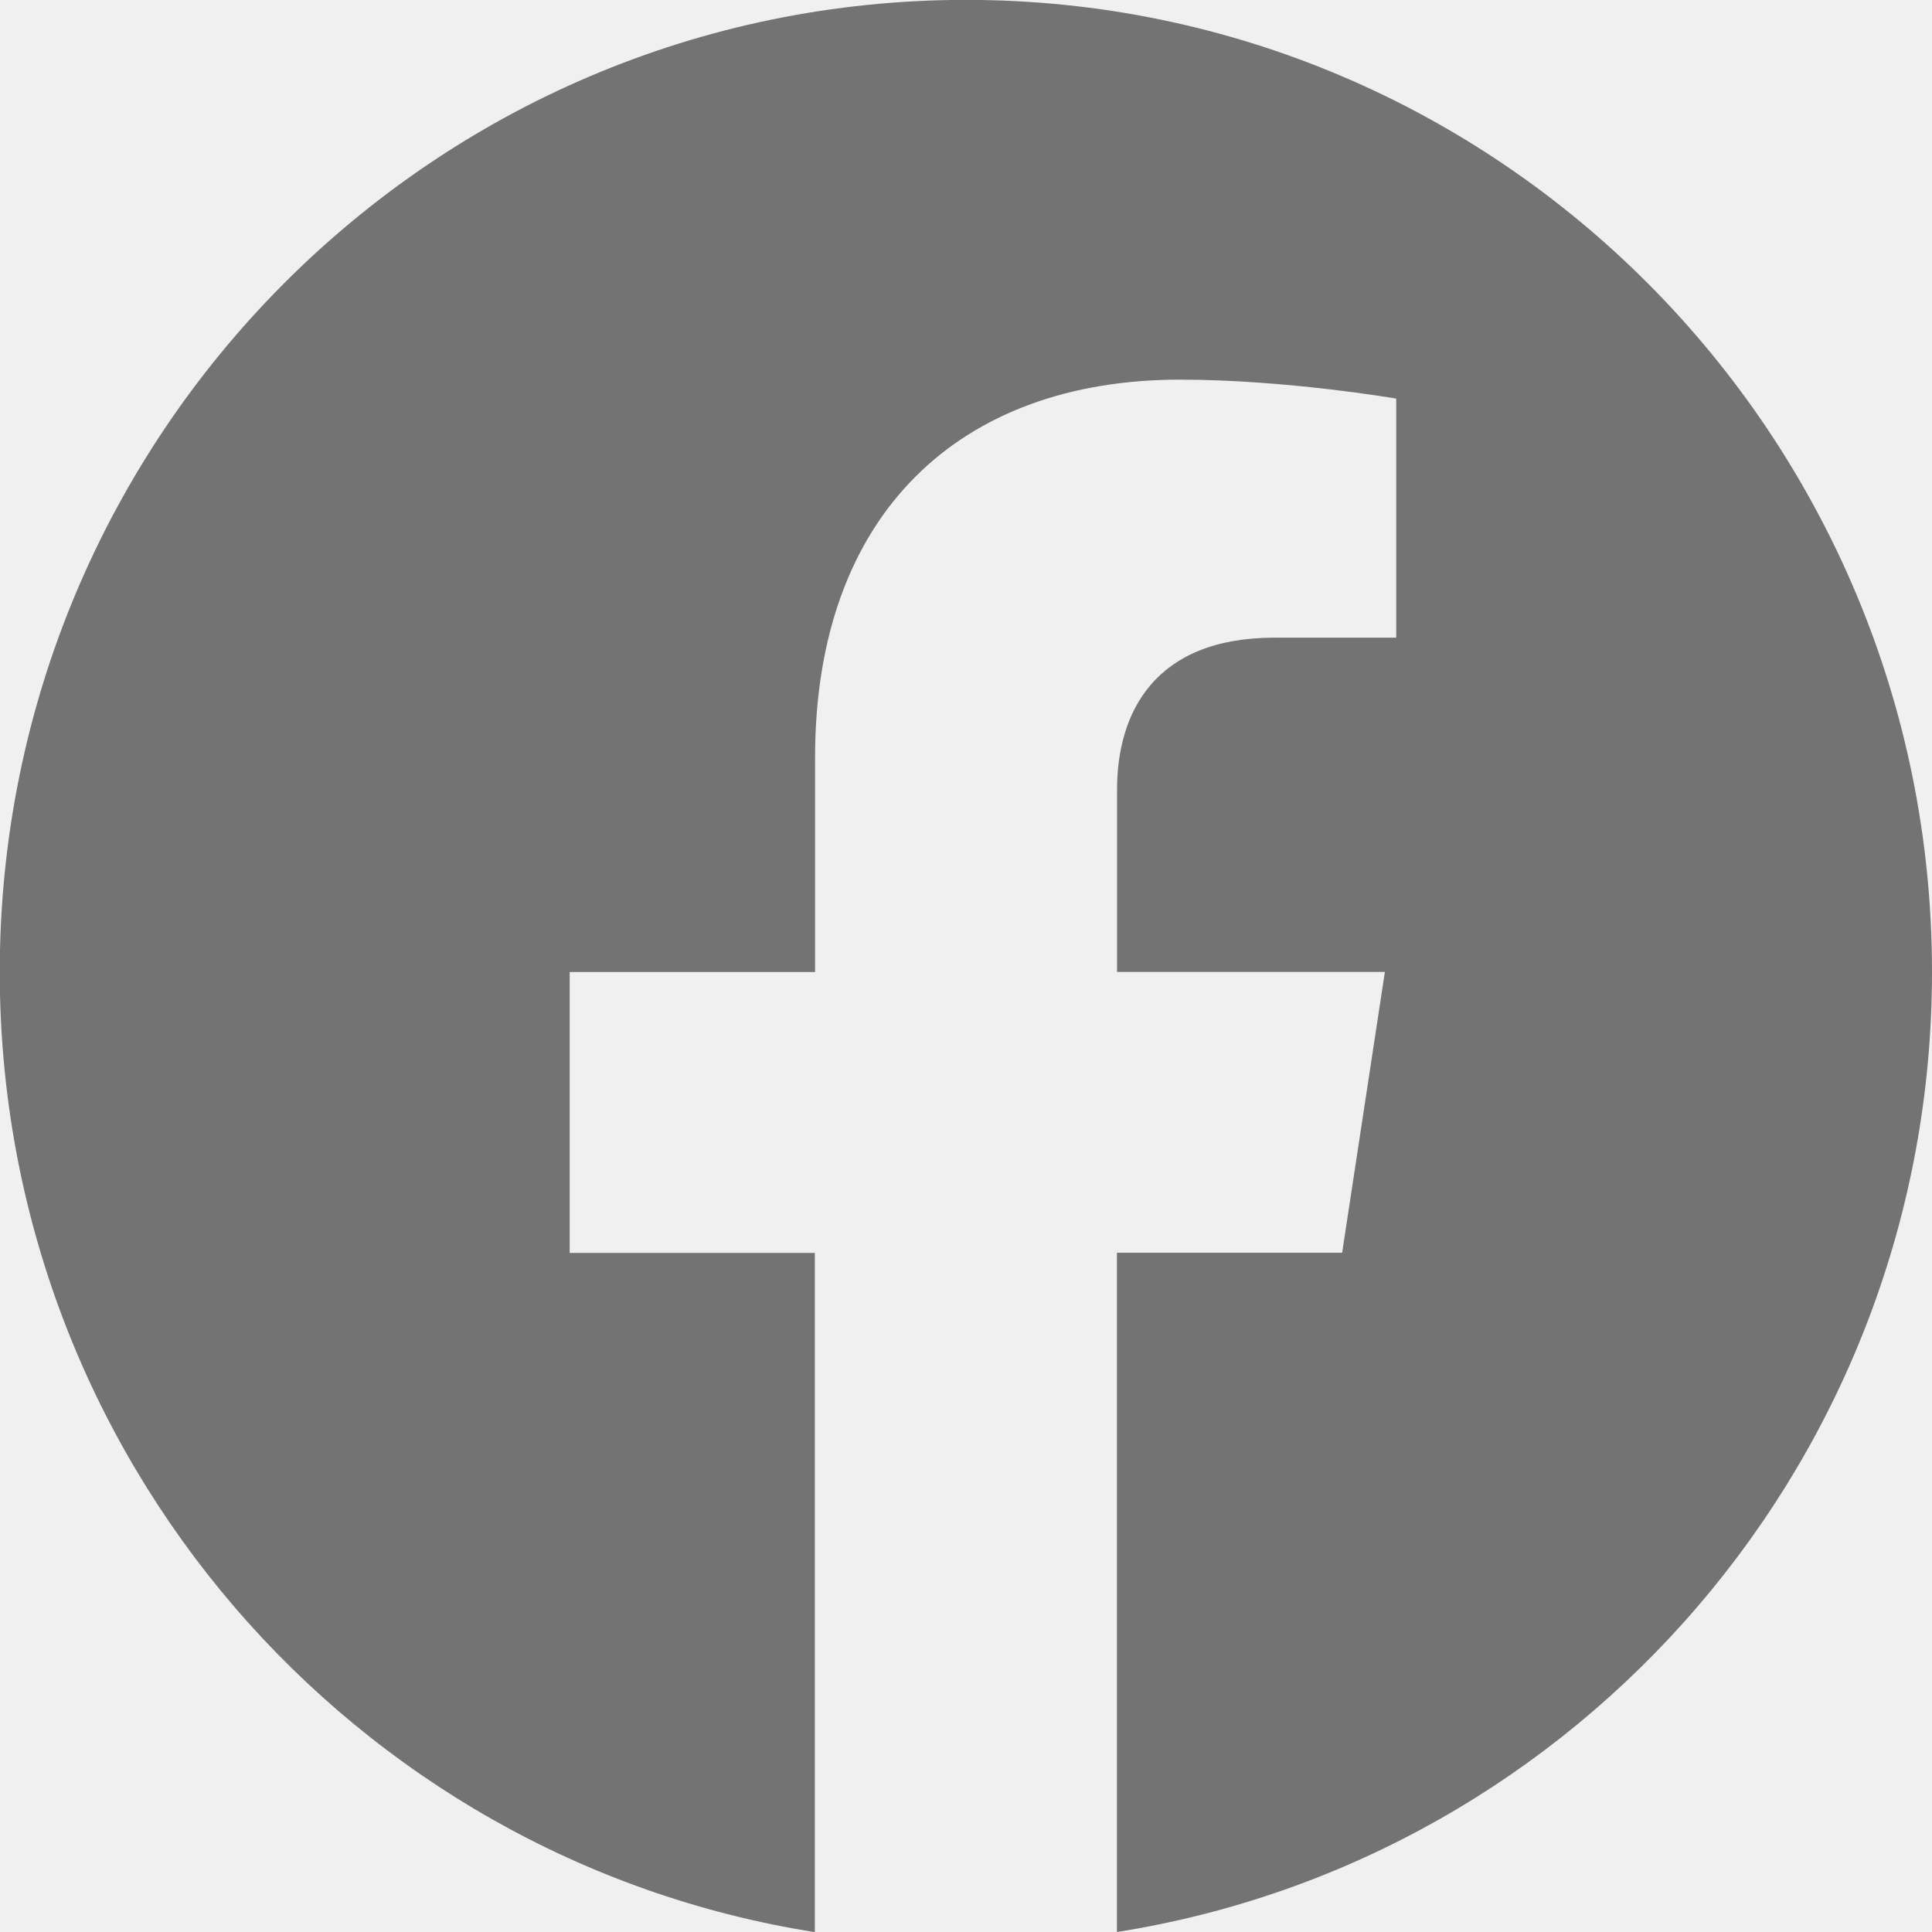
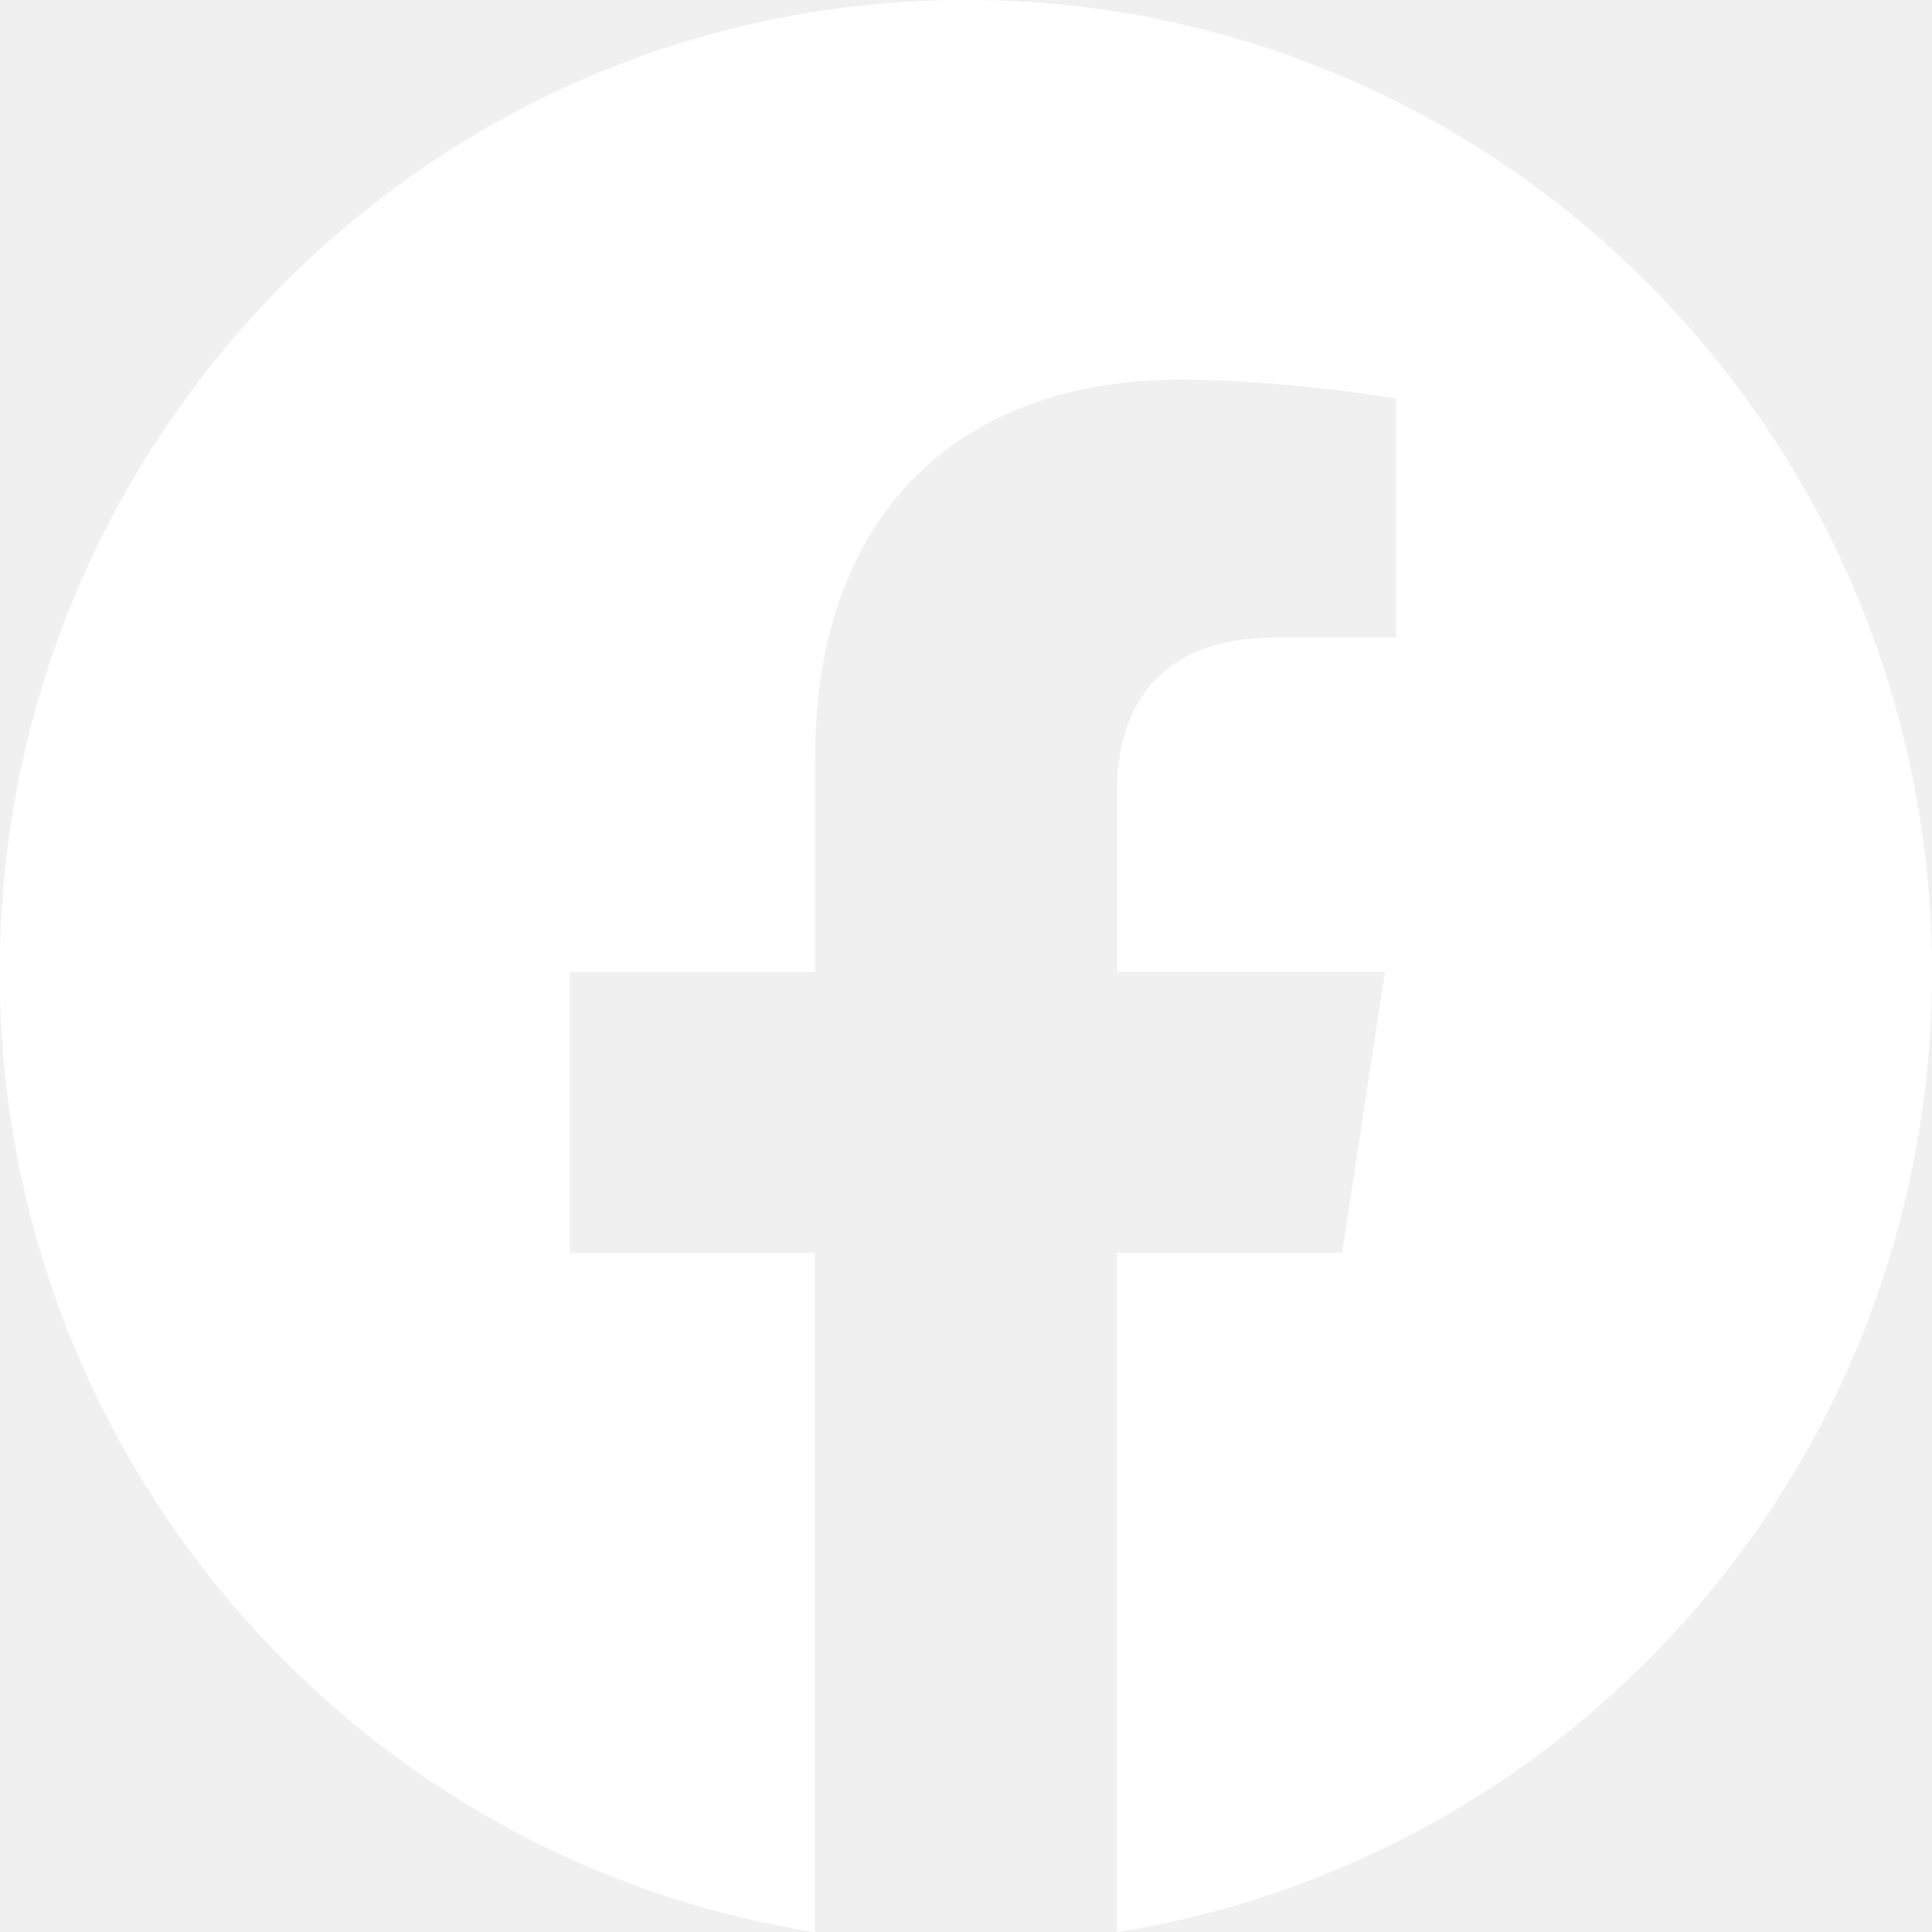
- <svg xmlns="http://www.w3.org/2000/svg" width="16" height="16" fill="none" viewBox="0 0 16 16">
+ <svg xmlns="http://www.w3.org/2000/svg" width="16" height="16" fill="white" viewBox="0 0 16 16">
  <g clip-path="url(#a)">
-     <path fill="#737373" d="M16 8.049c0-4.446-3.582-8.05-8-8.05C3.58 0-.002 3.603-.002 8.05c0 4.017 2.926 7.347 6.75 7.951v-5.625h-2.03V8.05H6.75V6.275c0-2.017 1.195-3.131 3.022-3.131.876 0 1.791.157 1.791.157v1.98h-1.009c-.993 0-1.303.621-1.303 1.258v1.51h2.218l-.354 2.326H9.25V16c3.824-.604 6.75-3.934 6.75-7.951Z" />
+     <path fill="#FFFFFF" d="M16 8.049c0-4.446-3.582-8.05-8-8.05C3.58 0-.002 3.603-.002 8.05c0 4.017 2.926 7.347 6.75 7.951v-5.625h-2.03V8.05H6.75V6.275c0-2.017 1.195-3.131 3.022-3.131.876 0 1.791.157 1.791.157v1.98h-1.009c-.993 0-1.303.621-1.303 1.258v1.51h2.218l-.354 2.326H9.25V16c3.824-.604 6.75-3.934 6.75-7.951Z" />
  </g>
  <defs>
    <clipPath id="a">
      <path fill="#fff" d="M0 0h16v16H0z" />
    </clipPath>
  </defs>
</svg>
